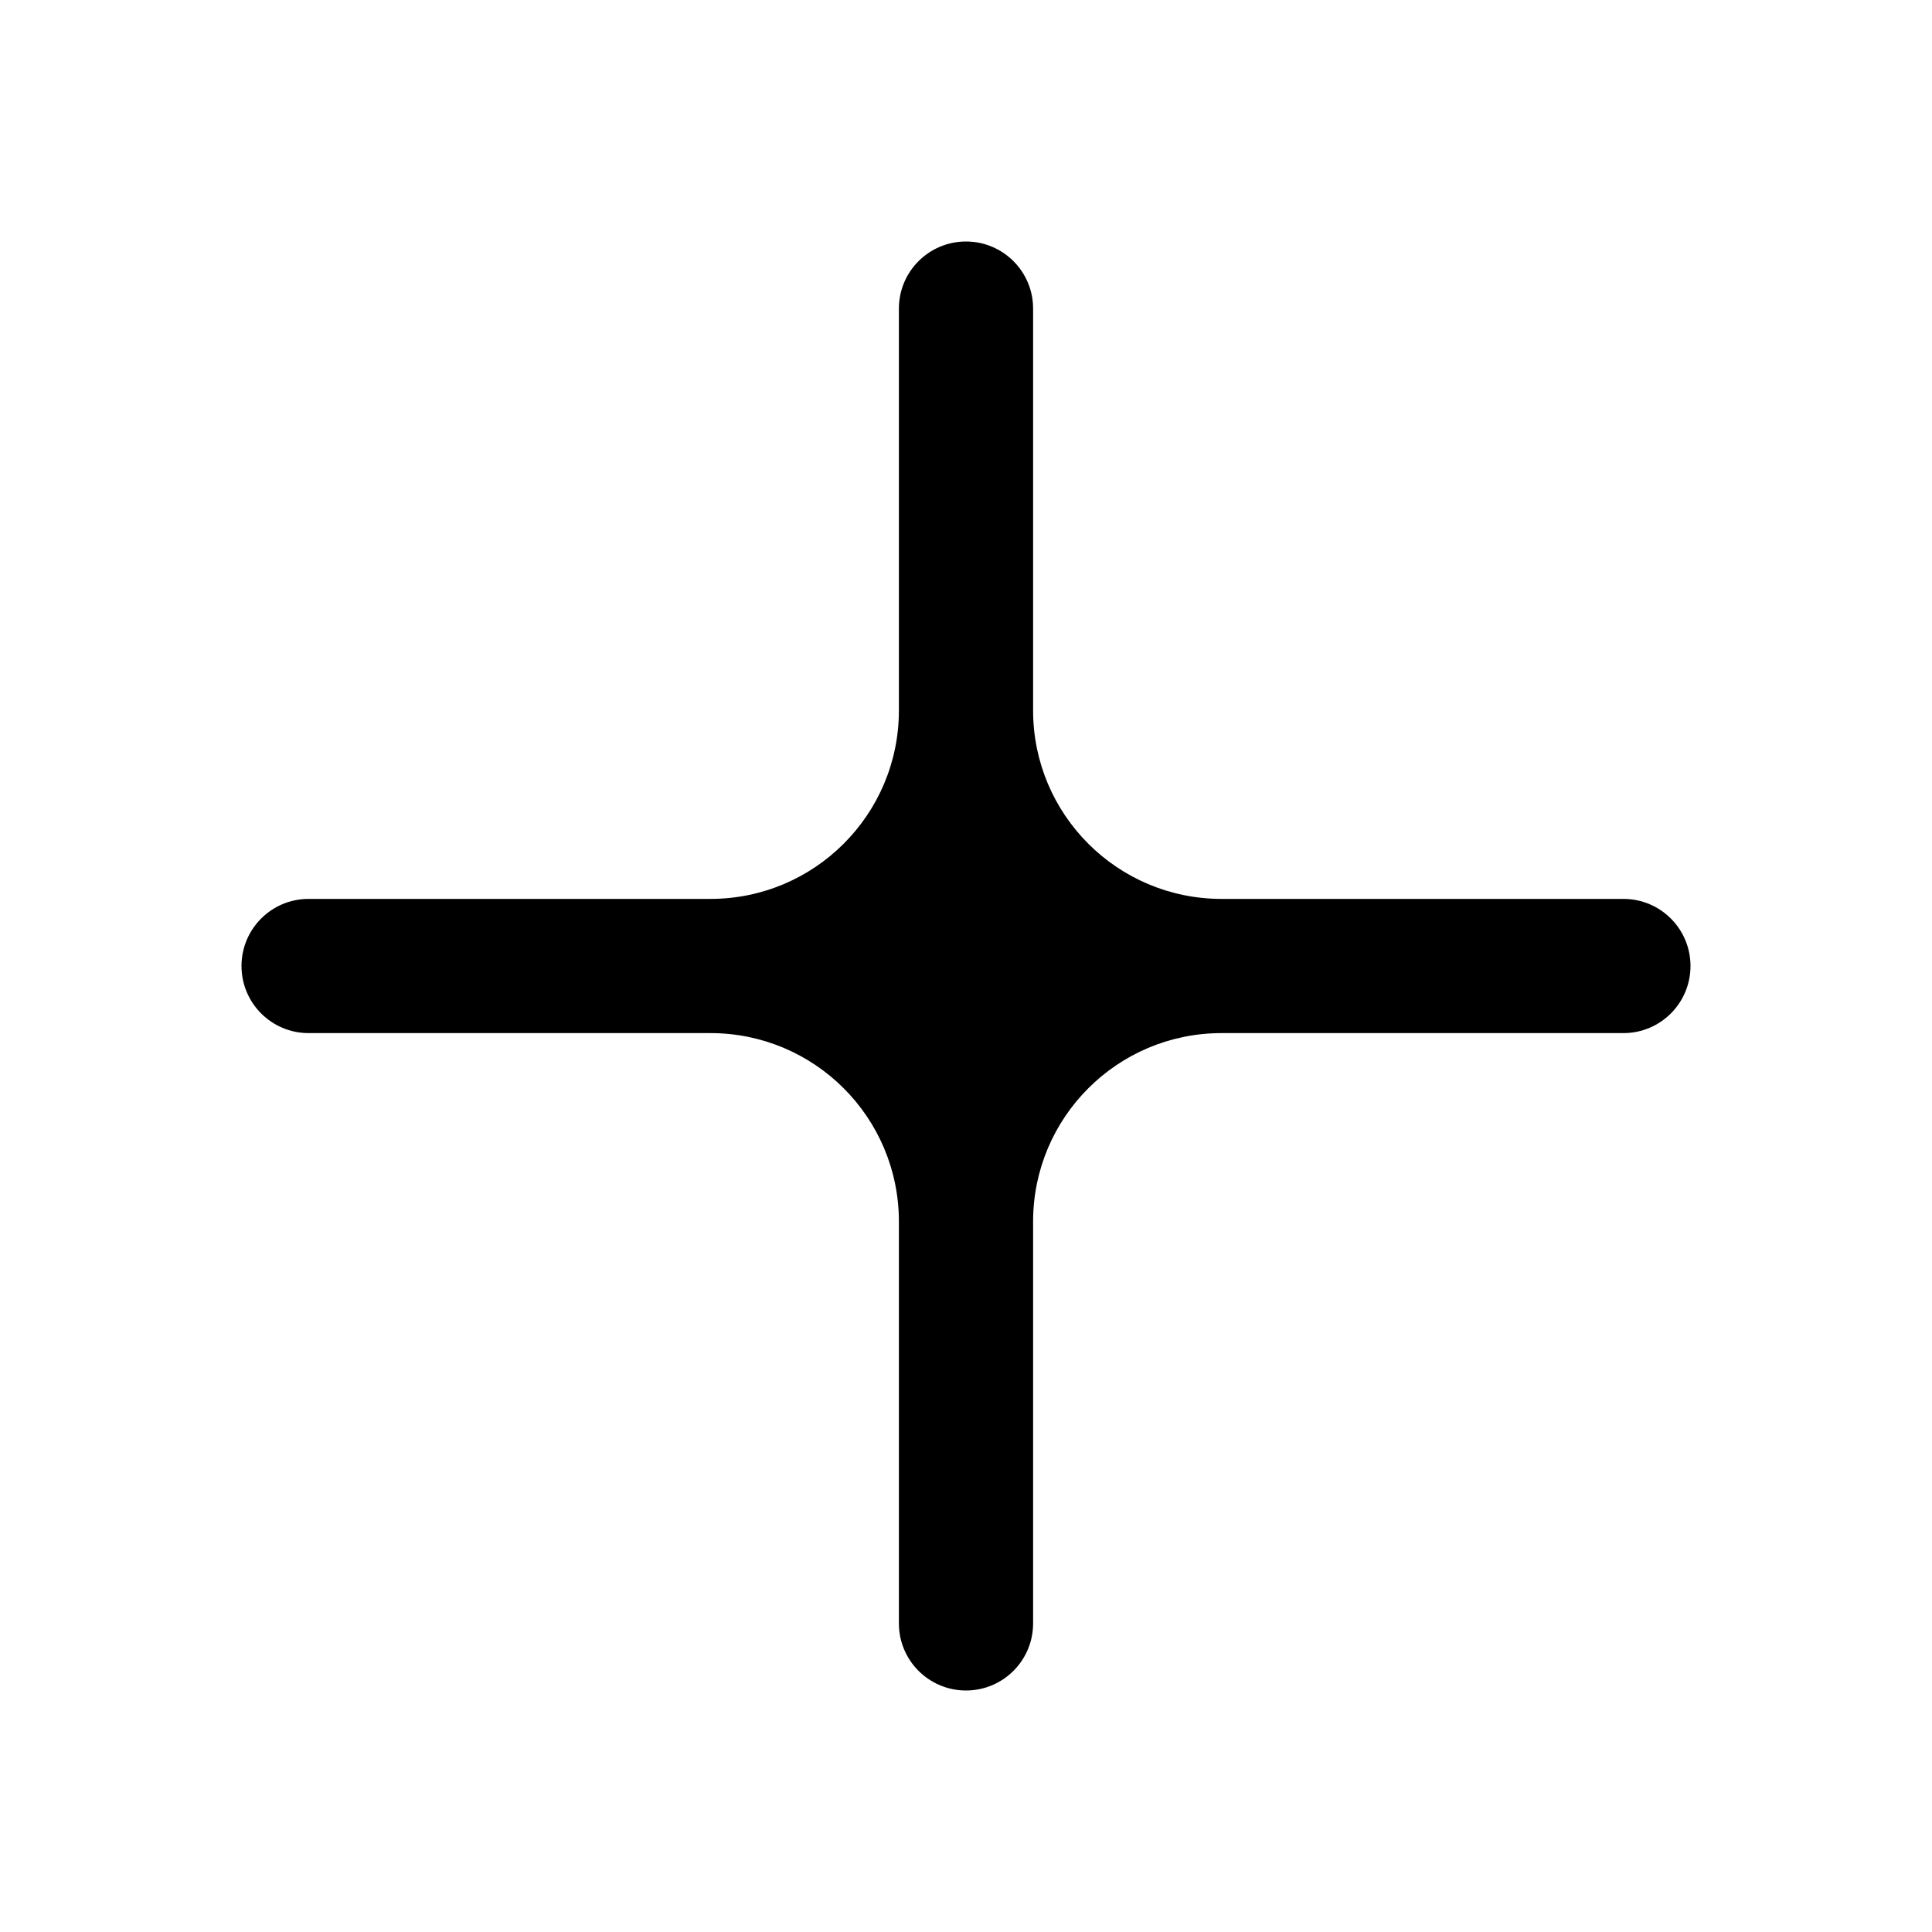
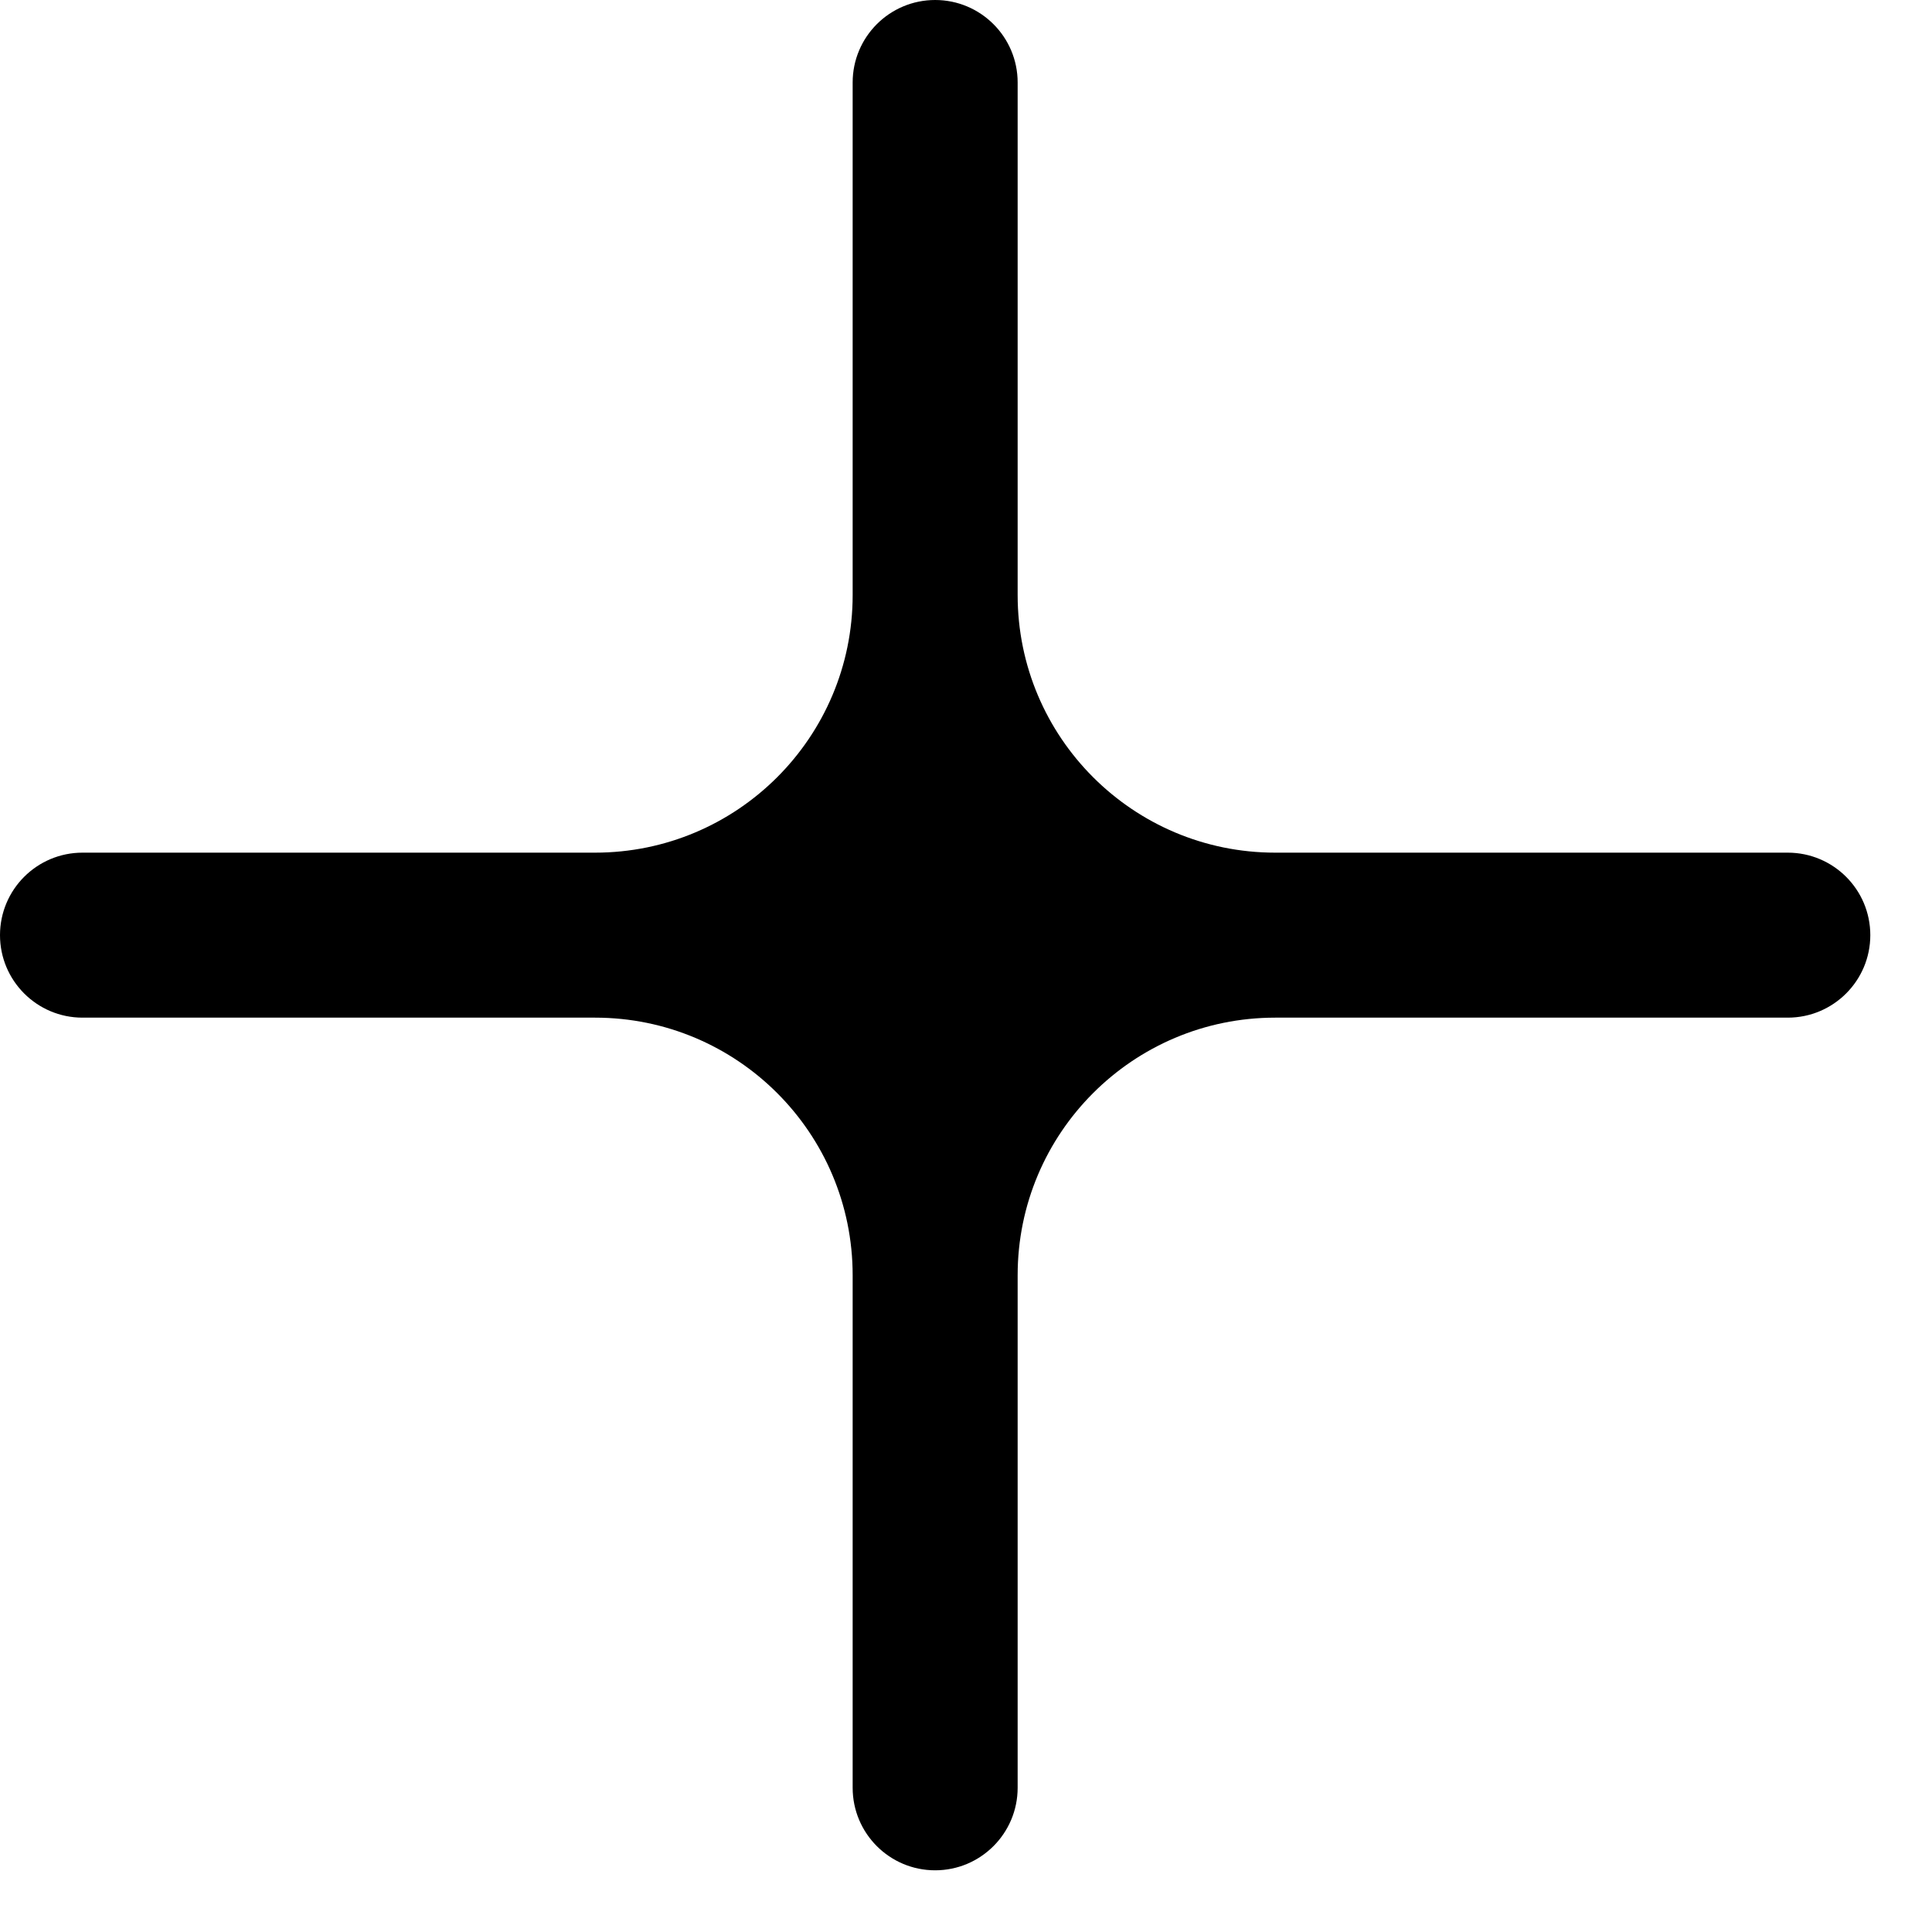
- <svg xmlns="http://www.w3.org/2000/svg" width="41" height="41" viewBox="0 0 41 41" fill="none">
-   <mask id="mask0_1430_118" style="mask-type:alpha" maskUnits="userSpaceOnUse" x="0" y="0" width="41" height="41">
-     <rect width="41" height="41" rx="4" fill="#D9D9D9" />
-   </mask>
-   <g mask="url(#mask0_1430_118)">
-     <path d="M20.5 35.875C19.714 35.875 19.076 35.238 19.076 34.452V25.924C19.076 23.714 17.286 21.924 15.076 21.924H6.548C5.762 21.924 5.125 21.286 5.125 20.5C5.125 19.714 5.762 19.076 6.548 19.076H15.076C17.286 19.076 19.076 17.286 19.076 15.076V6.548C19.076 5.762 19.714 5.125 20.5 5.125C21.286 5.125 21.924 5.762 21.924 6.548V15.076C21.924 17.286 23.714 19.076 25.924 19.076H34.452C35.238 19.076 35.875 19.714 35.875 20.5C35.875 21.286 35.238 21.924 34.452 21.924H25.924C23.714 21.924 21.924 23.714 21.924 25.924V34.452C21.924 35.238 21.286 35.875 20.5 35.875Z" fill="currentColor" />
-   </g>
+ <svg xmlns="http://www.w3.org/2000/svg" width="30" height="30" viewBox="0 0 30 30" fill="none">
+   <path d="M14.521 29.042C13.813 29.042 13.24 28.468 13.24 27.76V19.802C13.24 17.593 11.449 15.802 9.24 15.802H1.281C0.574 15.802 0 15.228 0 14.521C0 13.813 0.574 13.24 1.281 13.24H9.24C11.449 13.24 13.24 11.449 13.24 9.24V1.281C13.24 0.574 13.813 0 14.521 0C15.228 0 15.802 0.574 15.802 1.281V9.24C15.802 11.449 17.593 13.24 19.802 13.24H27.76C28.468 13.24 29.042 13.813 29.042 14.521C29.042 15.228 28.468 15.802 27.76 15.802H19.802C17.593 15.802 15.802 17.593 15.802 19.802V27.76C15.802 28.468 15.228 29.042 14.521 29.042Z" fill="black" />
</svg>
